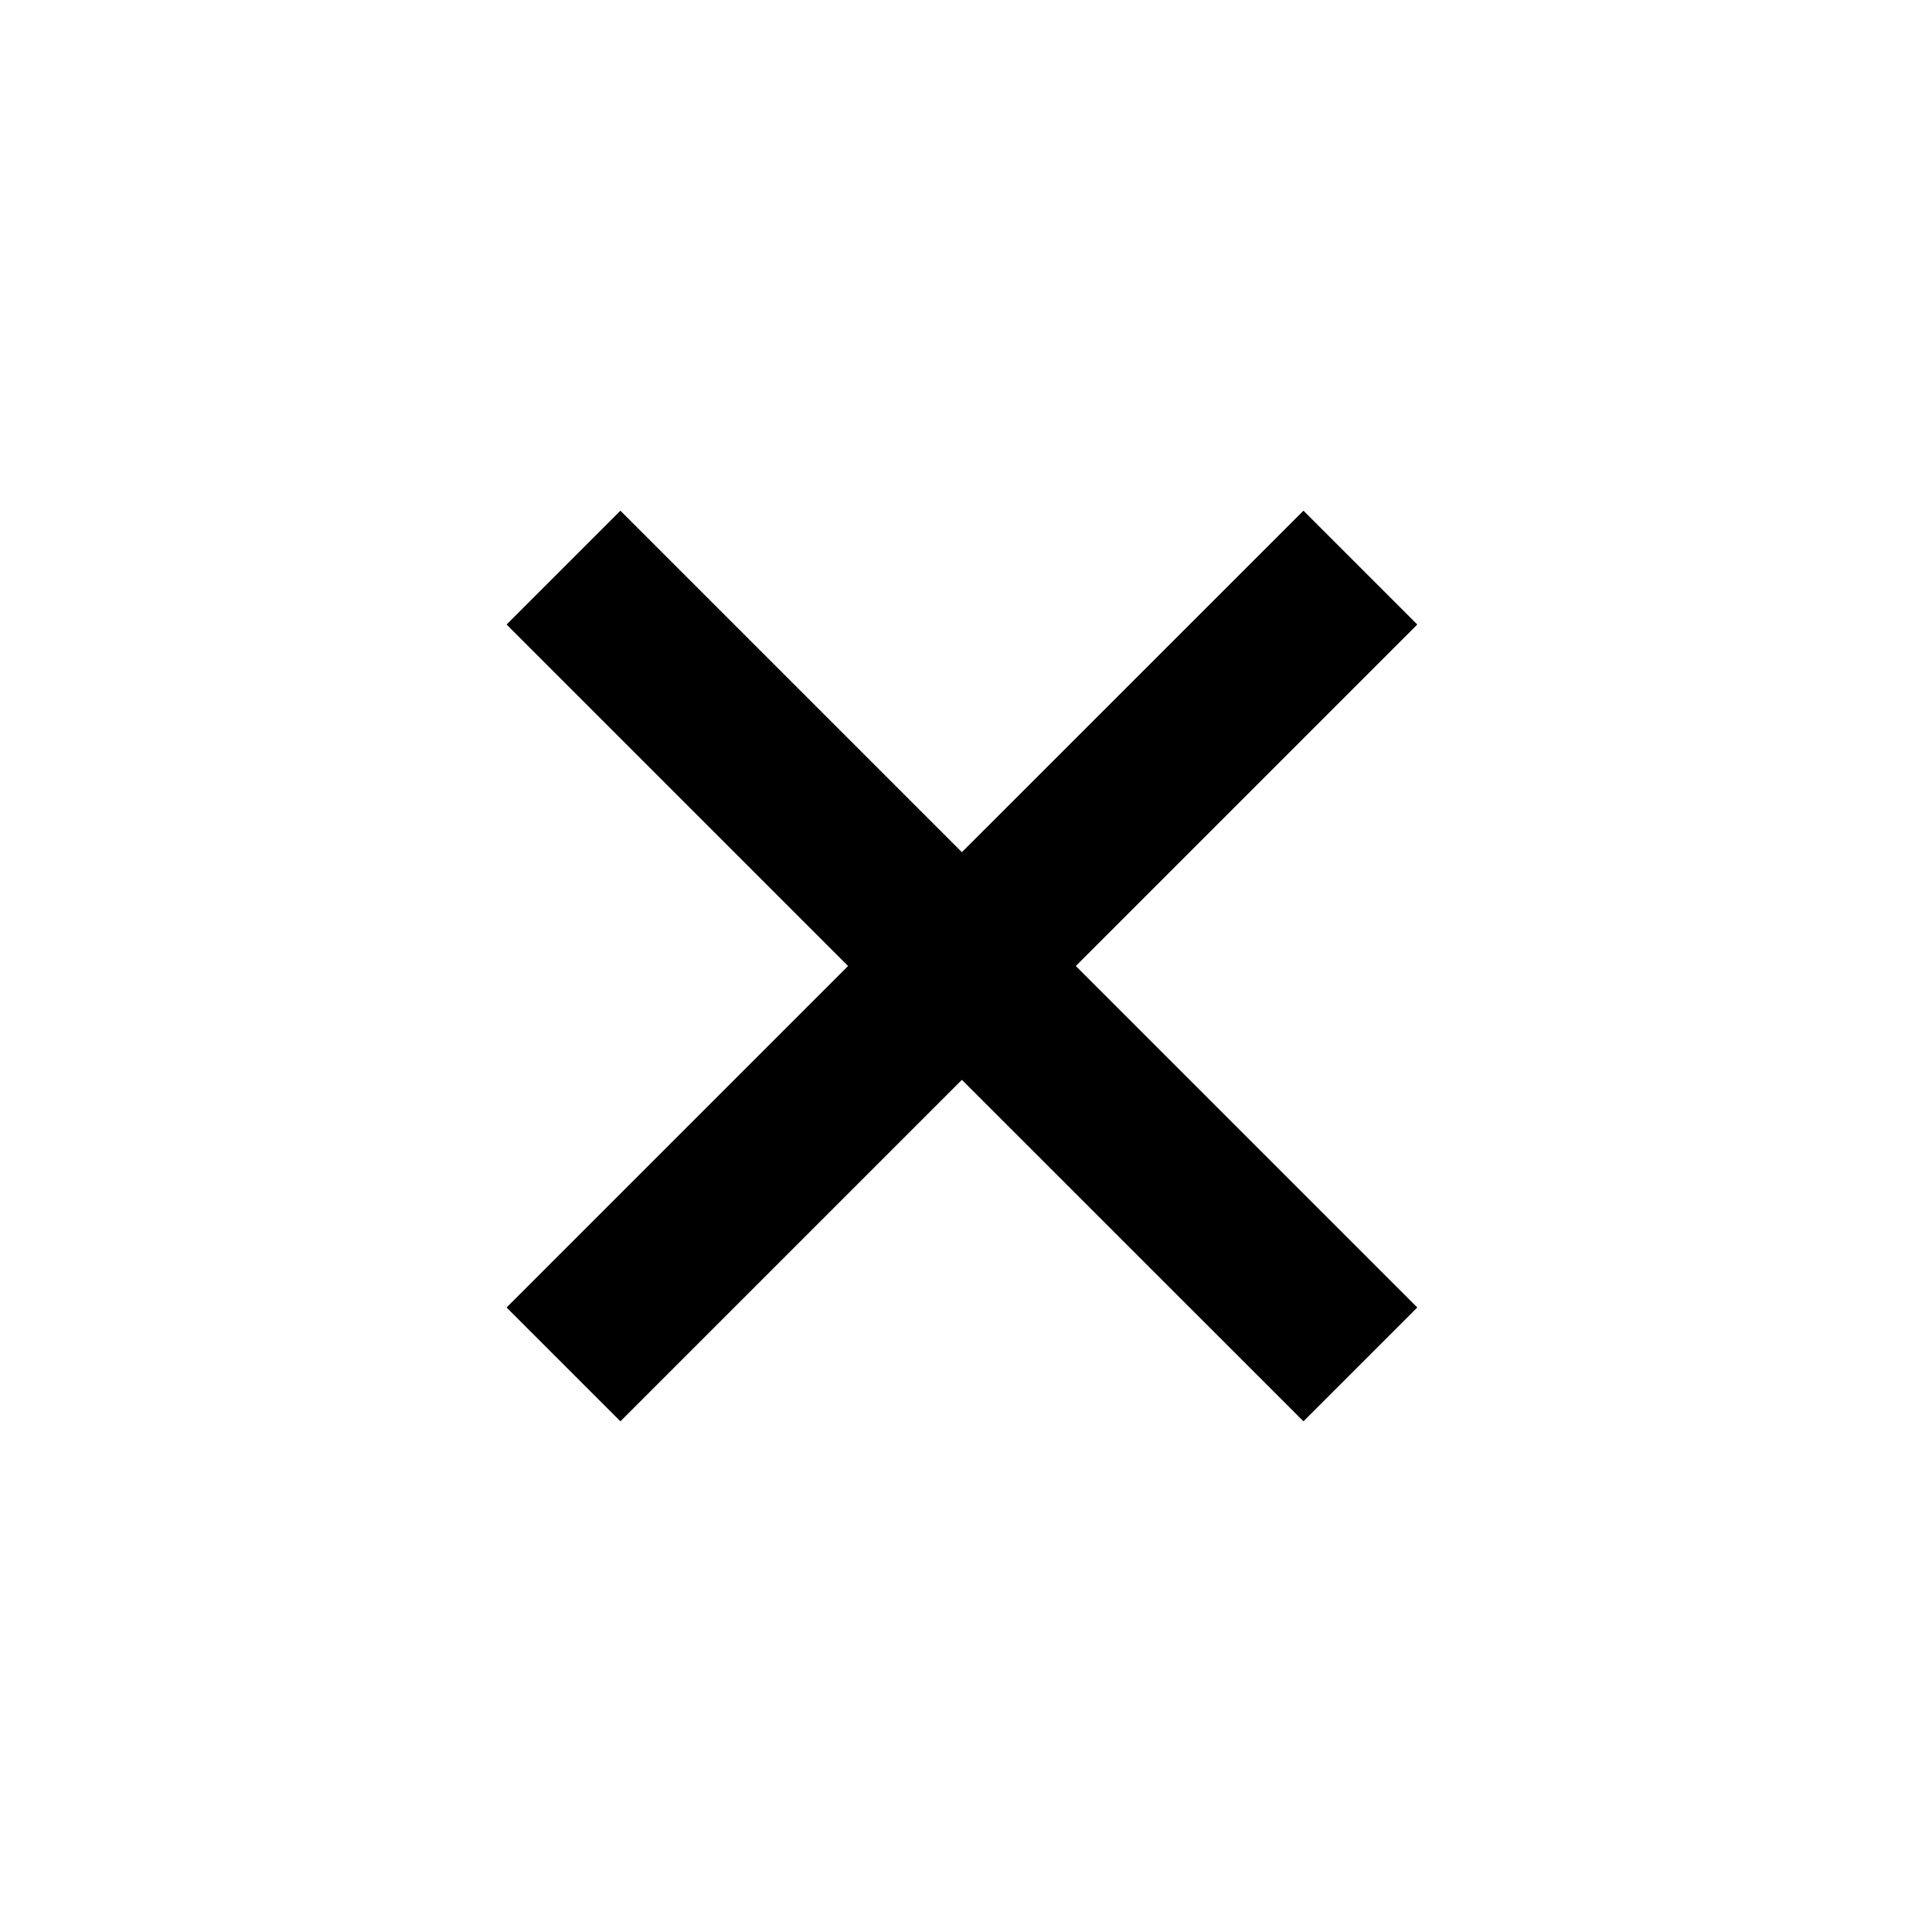
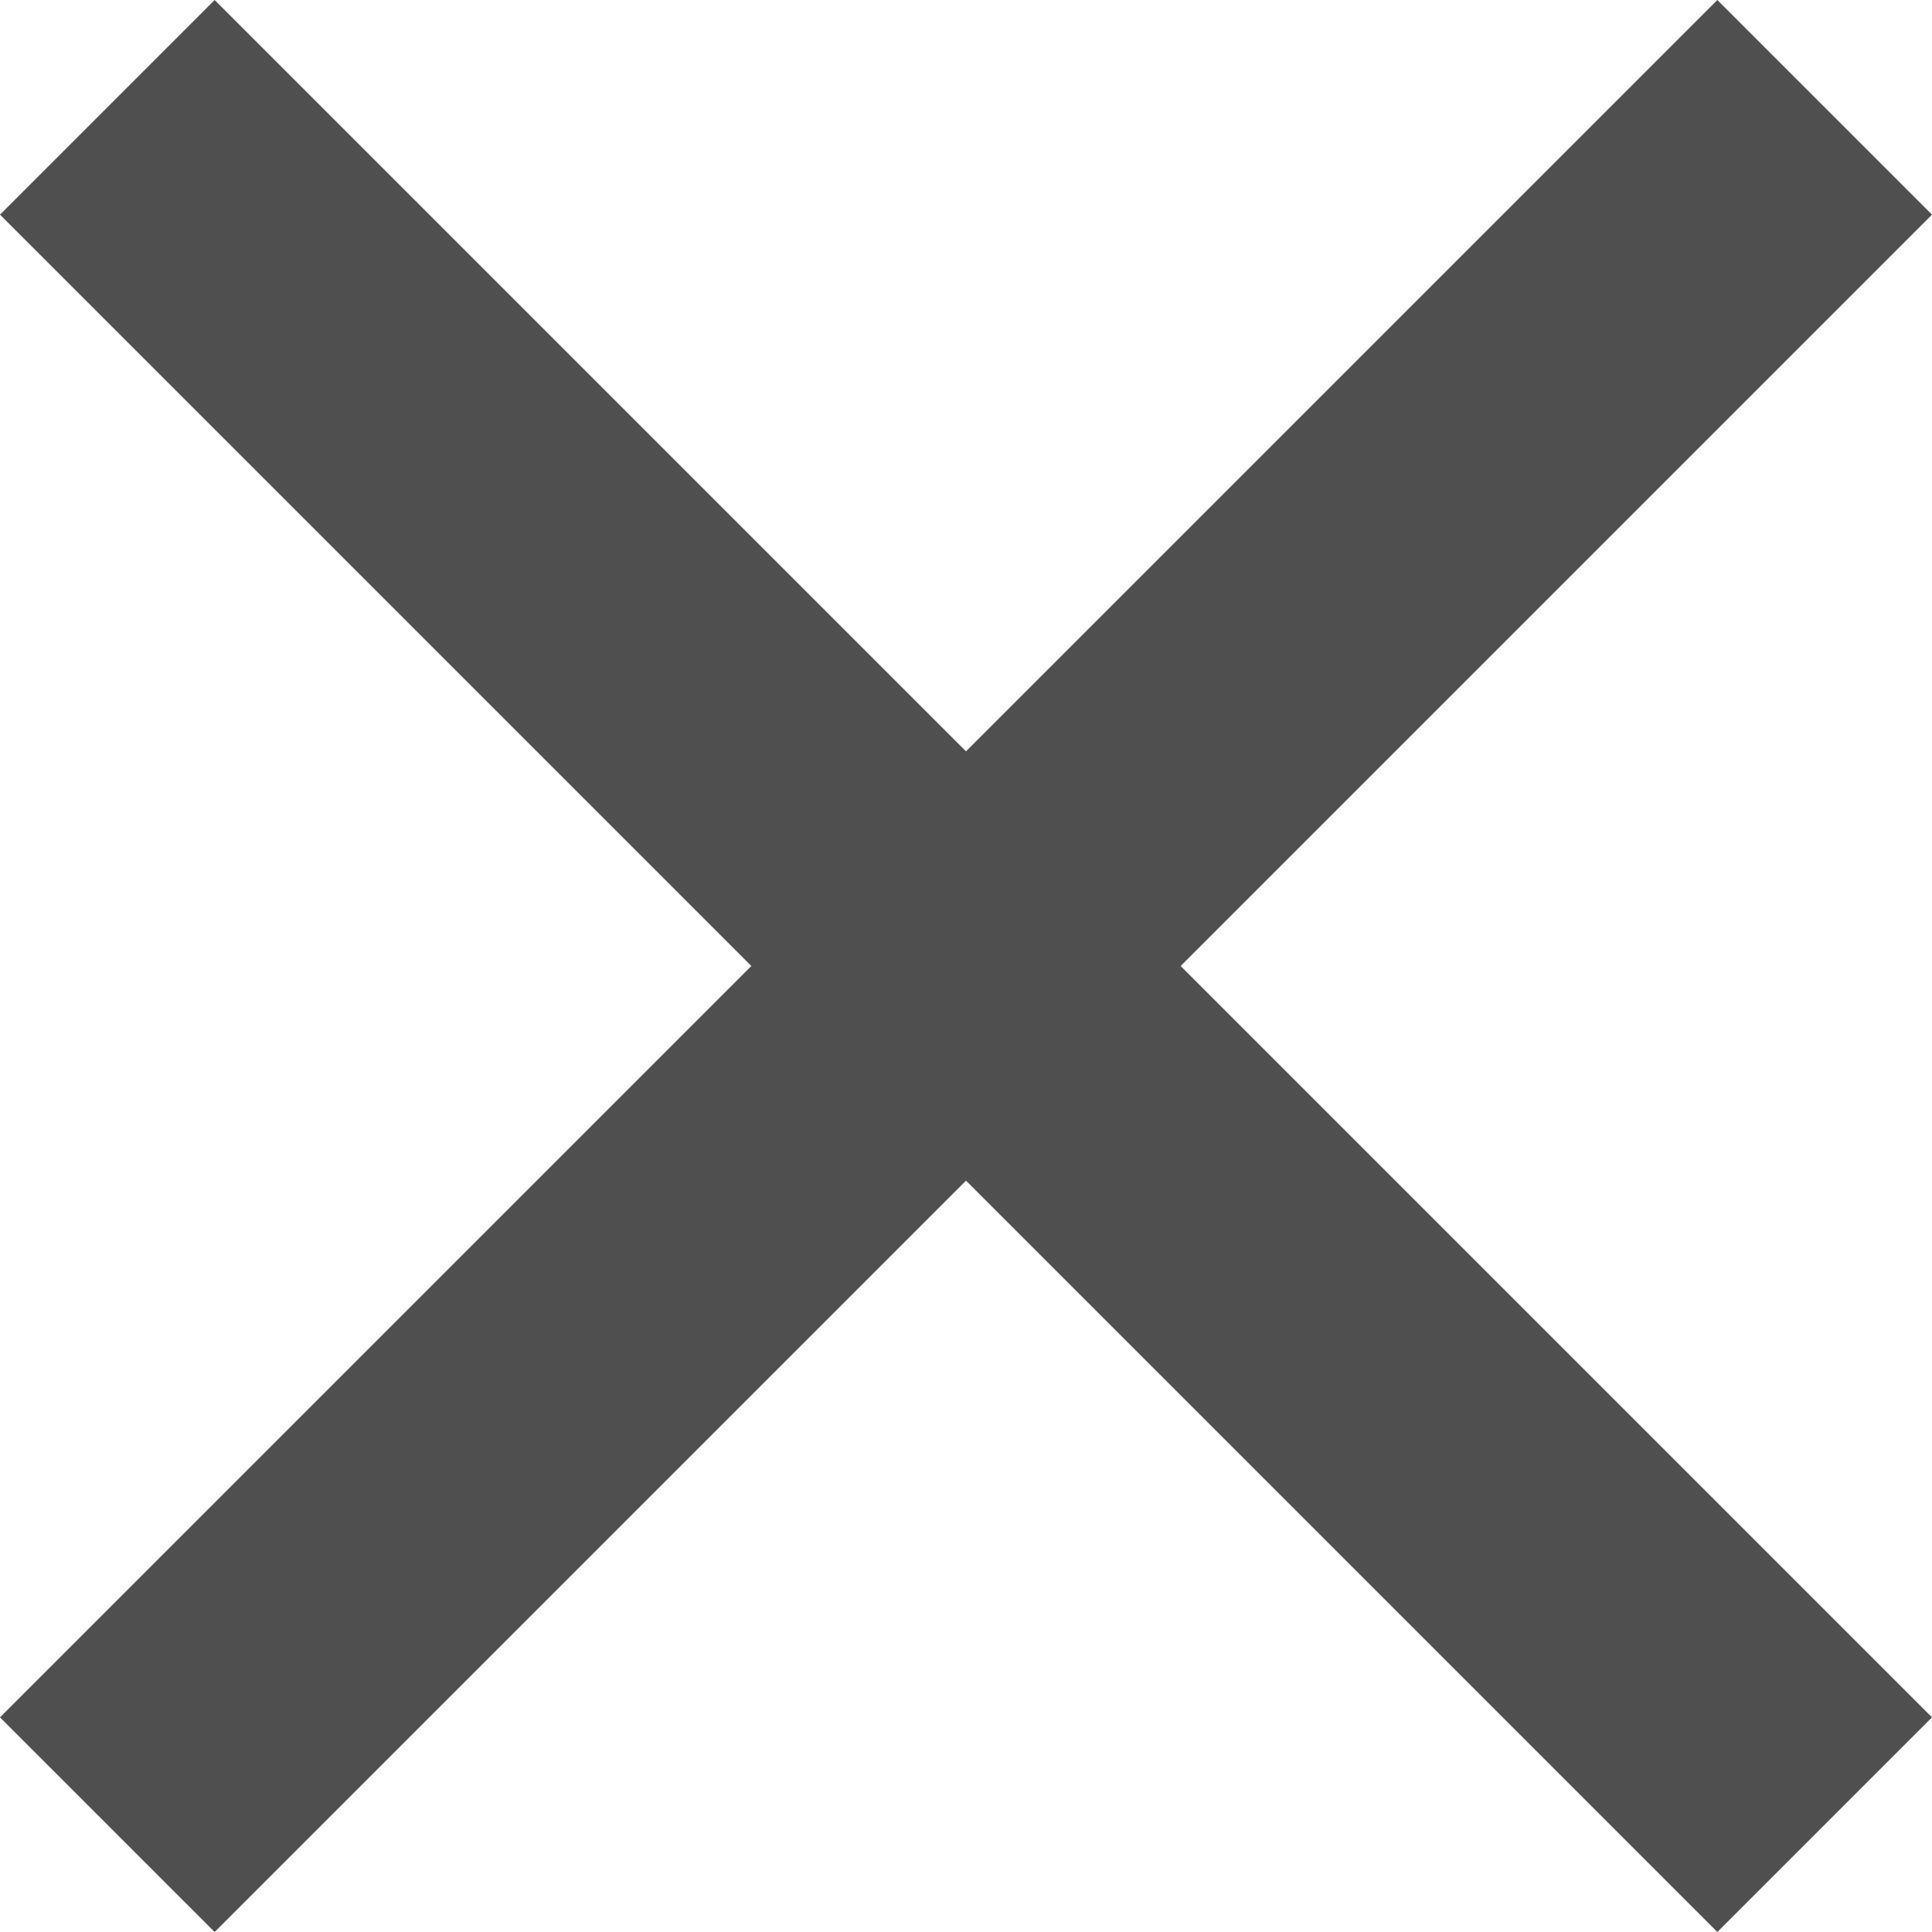
- <svg xmlns="http://www.w3.org/2000/svg" width="24" height="24" style="fill: rgba(0, 0, 0, 1);transform: ;msFilter:;">
-   <path d="m16.192 6.344-4.243 4.242-4.242-4.242-1.414 1.414L10.535 12l-4.242 4.242 1.414 1.414 4.242-4.242 4.243 4.242 1.414-1.414L13.364 12l4.242-4.242z" />
+ <svg xmlns="http://www.w3.org/2000/svg" width="10" height="10" viewBox="0 0 10 10" fill="none">
+   <path d="M5 3.889L8.889 0L10 1.111L6.111 5L10 8.889L8.889 10L5 6.111L1.111 10L0 8.889L3.889 5L0 1.111L1.111 0L5 3.889Z" fill="#4F4F4F" />
</svg>
